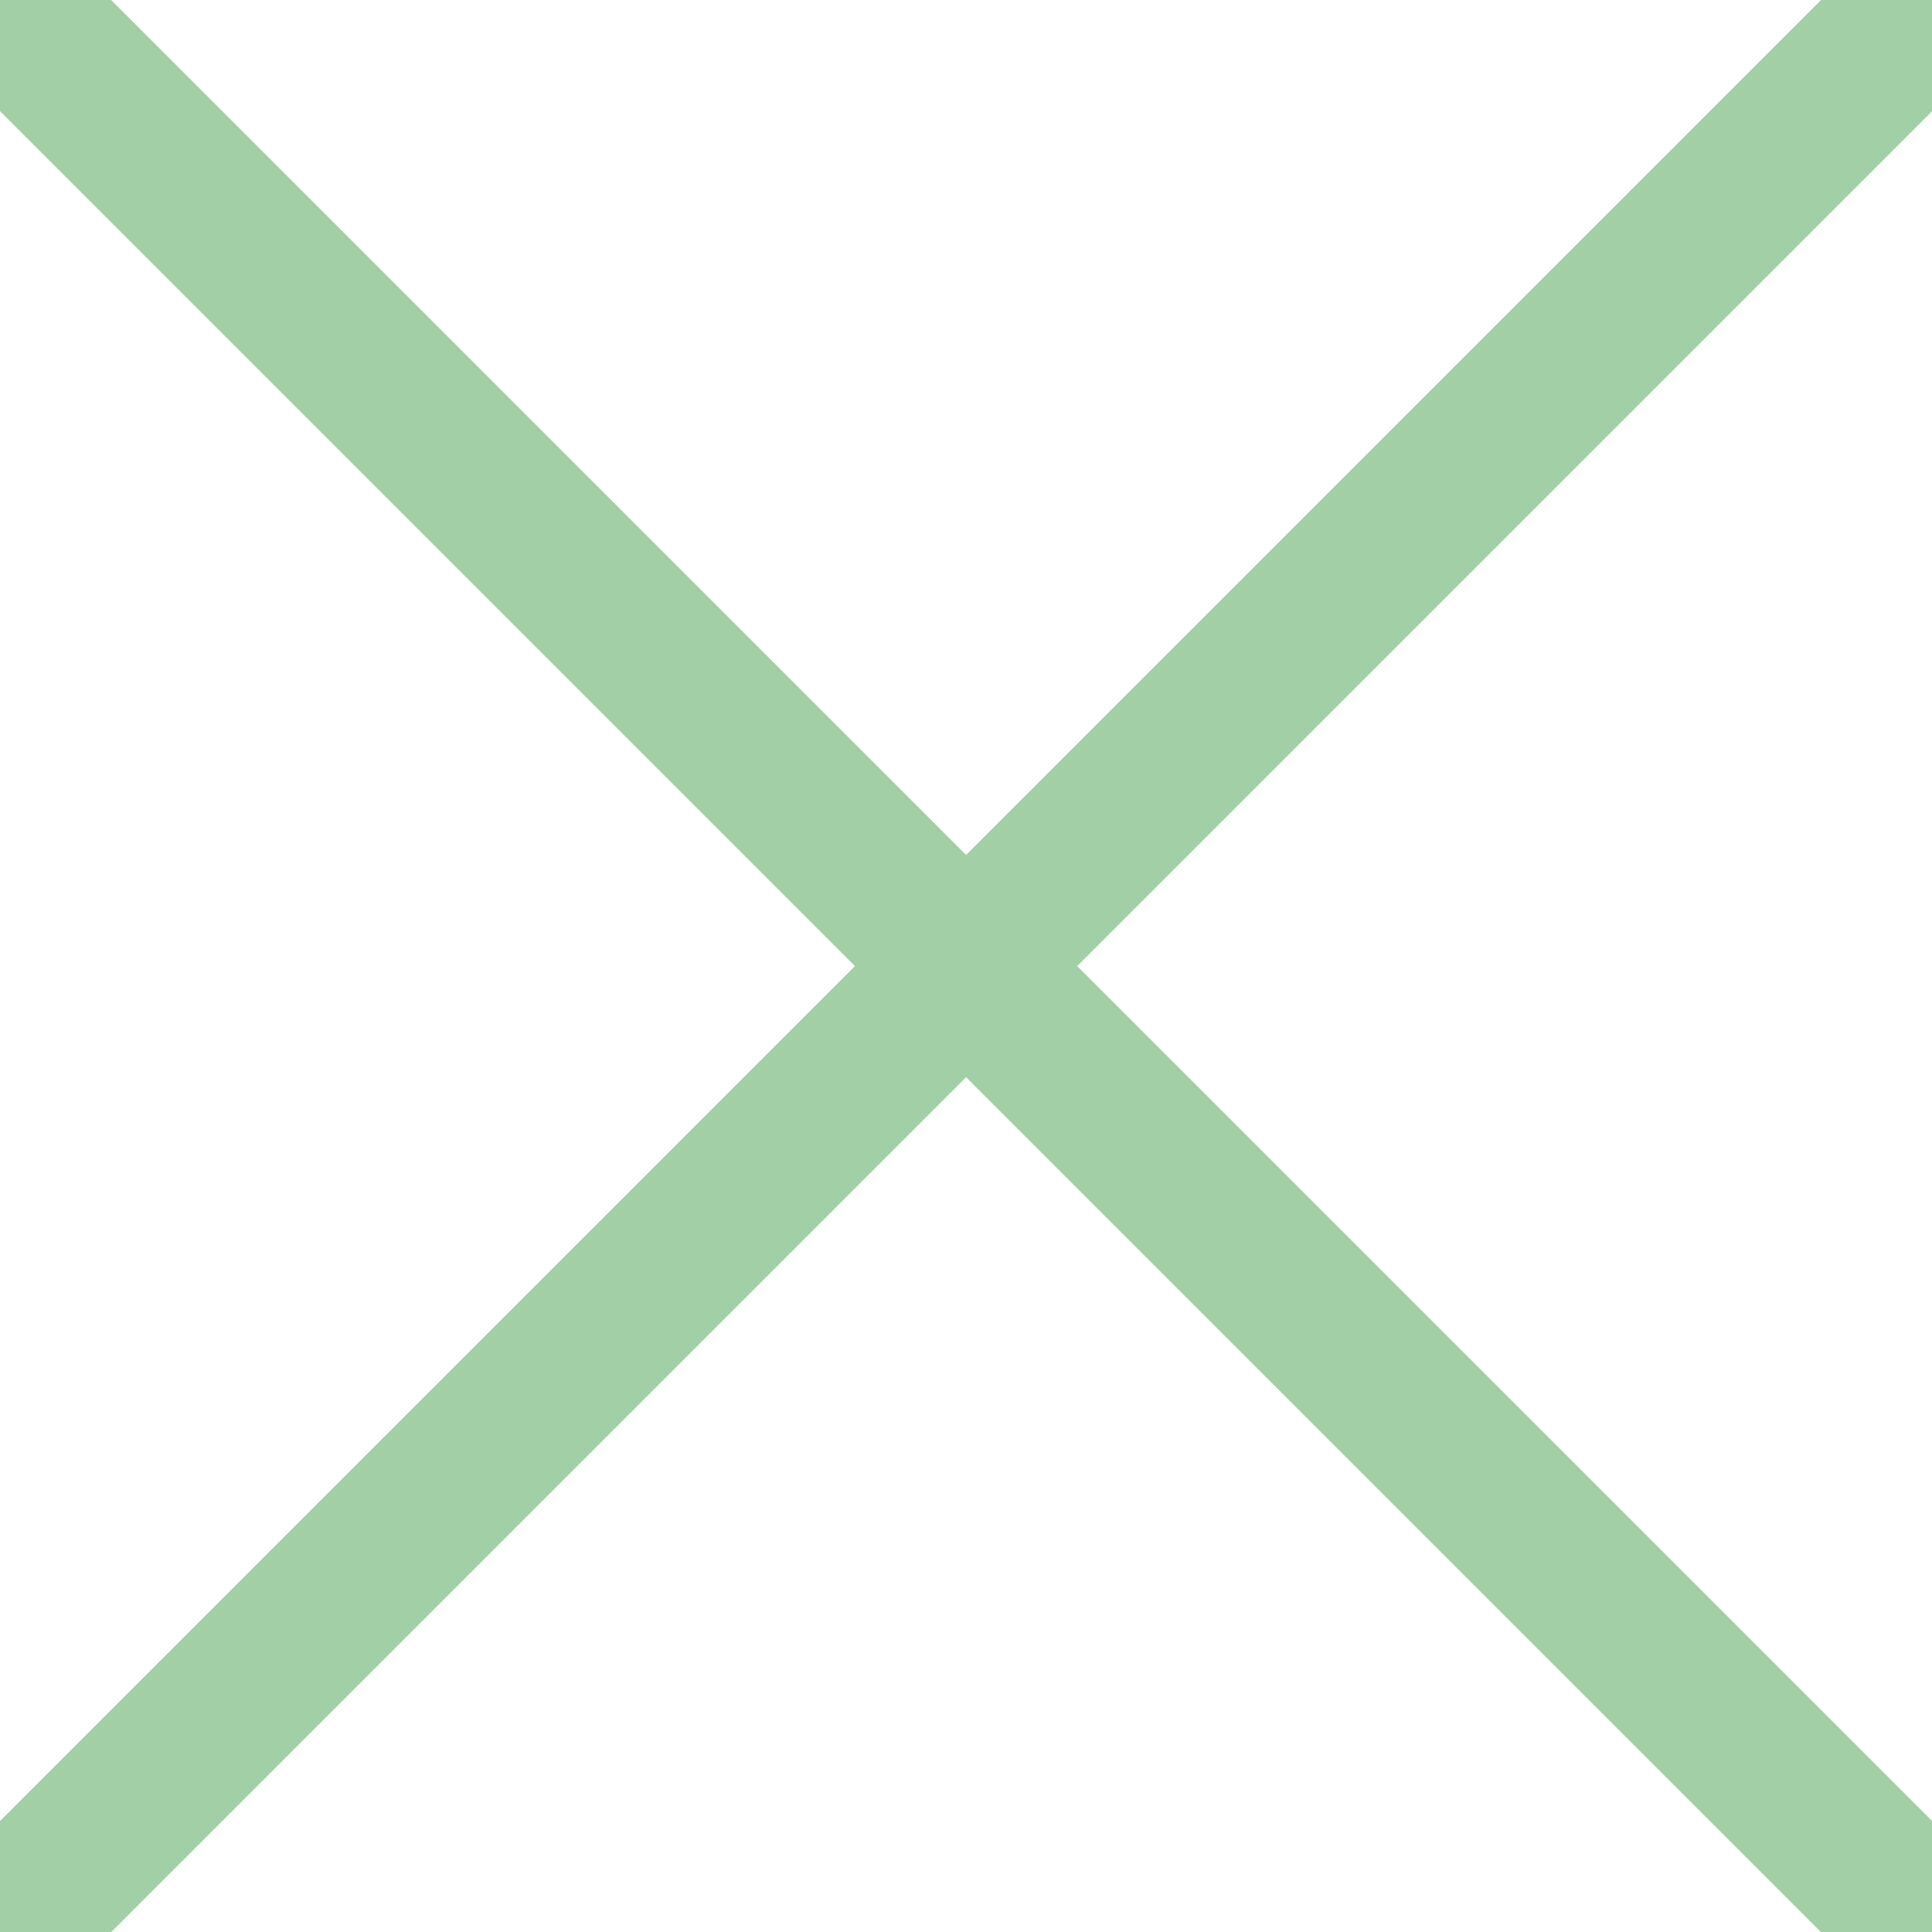
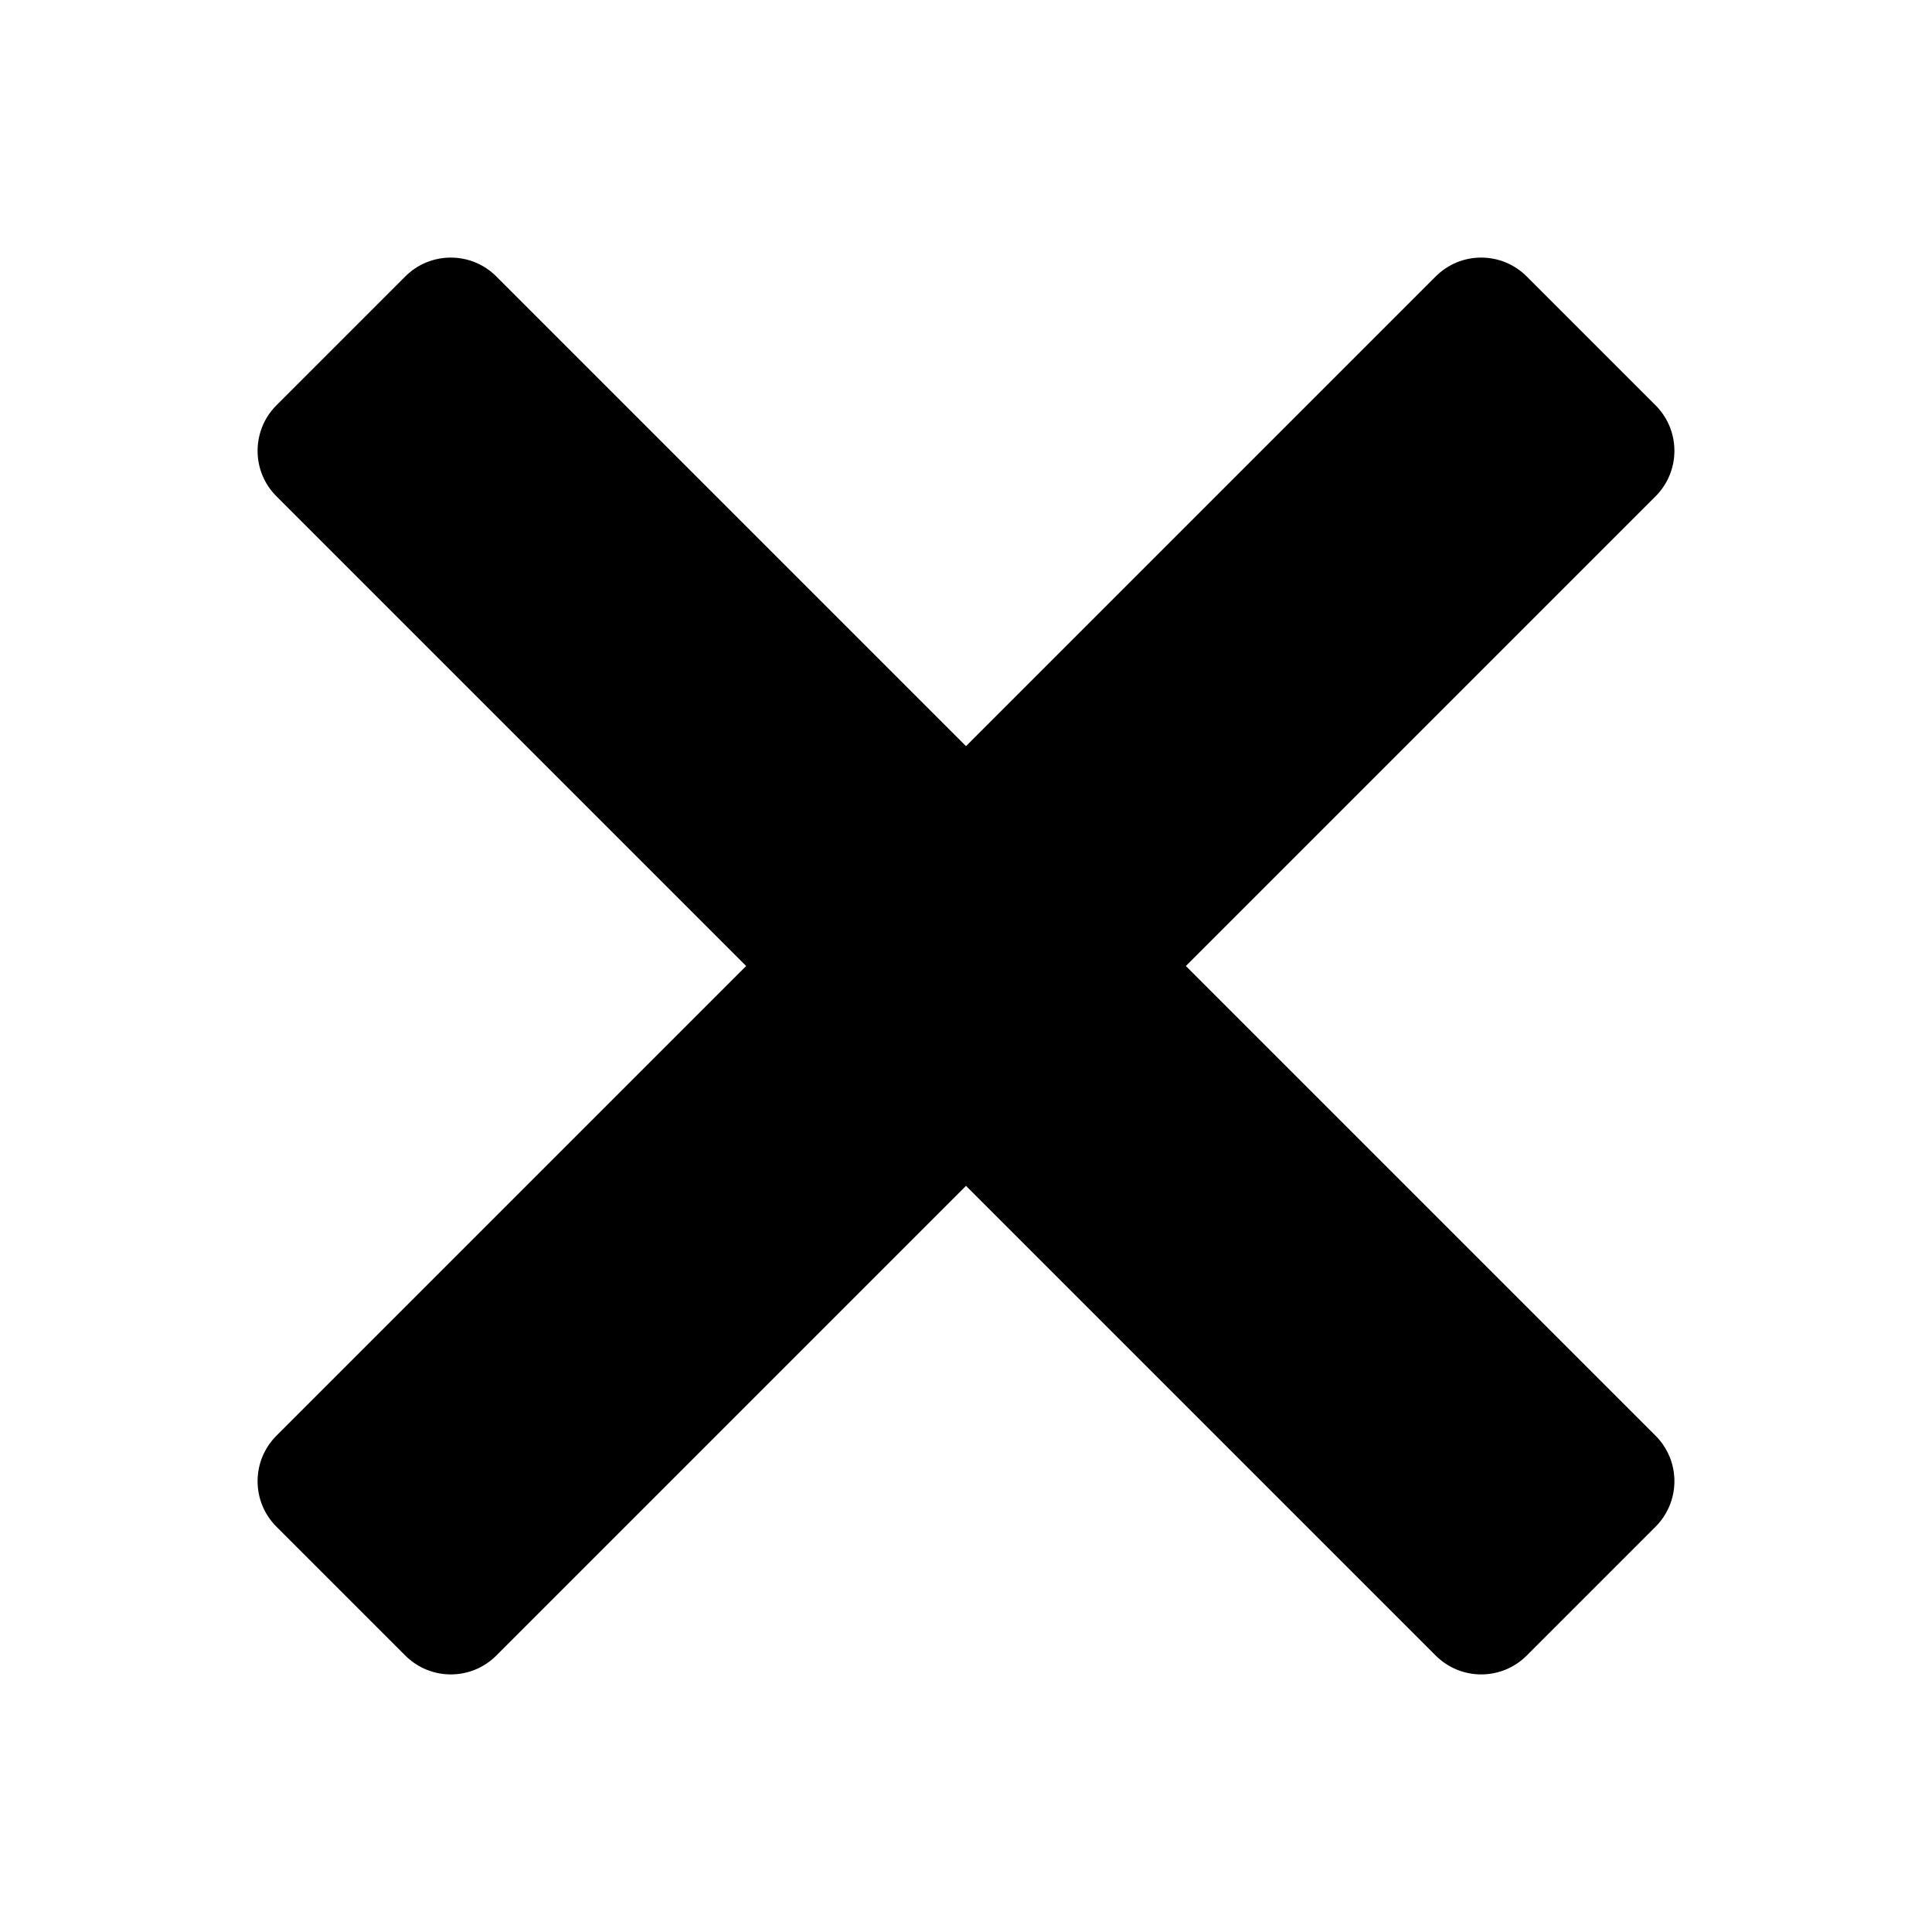
- <svg xmlns="http://www.w3.org/2000/svg" viewBox="0,0,255.99,255.99" width="50px" height="50px" fill-rule="nonzero">
-   <g transform="translate(-127.9948,-127.9948) scale(2,2)">
-     <g fill="#a3cfa7" fill-rule="nonzero" stroke="none" stroke-width="1" stroke-linecap="butt" stroke-linejoin="miter" stroke-miterlimit="10" stroke-dasharray="" stroke-dashoffset="0" font-family="none" font-weight="none" font-size="none" text-anchor="none" style="mix-blend-mode: normal">
-       <g transform="scale(5.12,5.12)">
-         <path d="M7.719,6.281l-1.438,1.438l17.281,17.281l-17.281,17.281l1.438,1.438l17.281,-17.281l17.281,17.281l1.438,-1.438l-17.281,-17.281l17.281,-17.281l-1.438,-1.438l-17.281,17.281z" />
-       </g>
-     </g>
-   </g>
+ <svg xmlns="http://www.w3.org/2000/svg" viewBox="0 0 30 30" width="30px" height="30px">
+   <path d="M 7 4 C 6.744 4 6.488 4.097 6.293 4.293 L 4.293 6.293 C 3.902 6.684 3.902 7.317 4.293 7.707 L 11.586 15 L 4.293 22.293 C 3.902 22.684 3.902 23.317 4.293 23.707 L 6.293 25.707 C 6.684 26.098 7.317 26.098 7.707 25.707 L 15 18.414 L 22.293 25.707 C 22.683 26.098 23.317 26.098 23.707 25.707 L 25.707 23.707 C 26.098 23.316 26.098 22.683 25.707 22.293 L 18.414 15 L 25.707 7.707 C 26.098 7.317 26.098 6.683 25.707 6.293 L 23.707 4.293 C 23.316 3.902 22.683 3.902 22.293 4.293 L 15 11.586 L 7.707 4.293 C 7.512 4.097 7.256 4 7 4 z" />
</svg>
